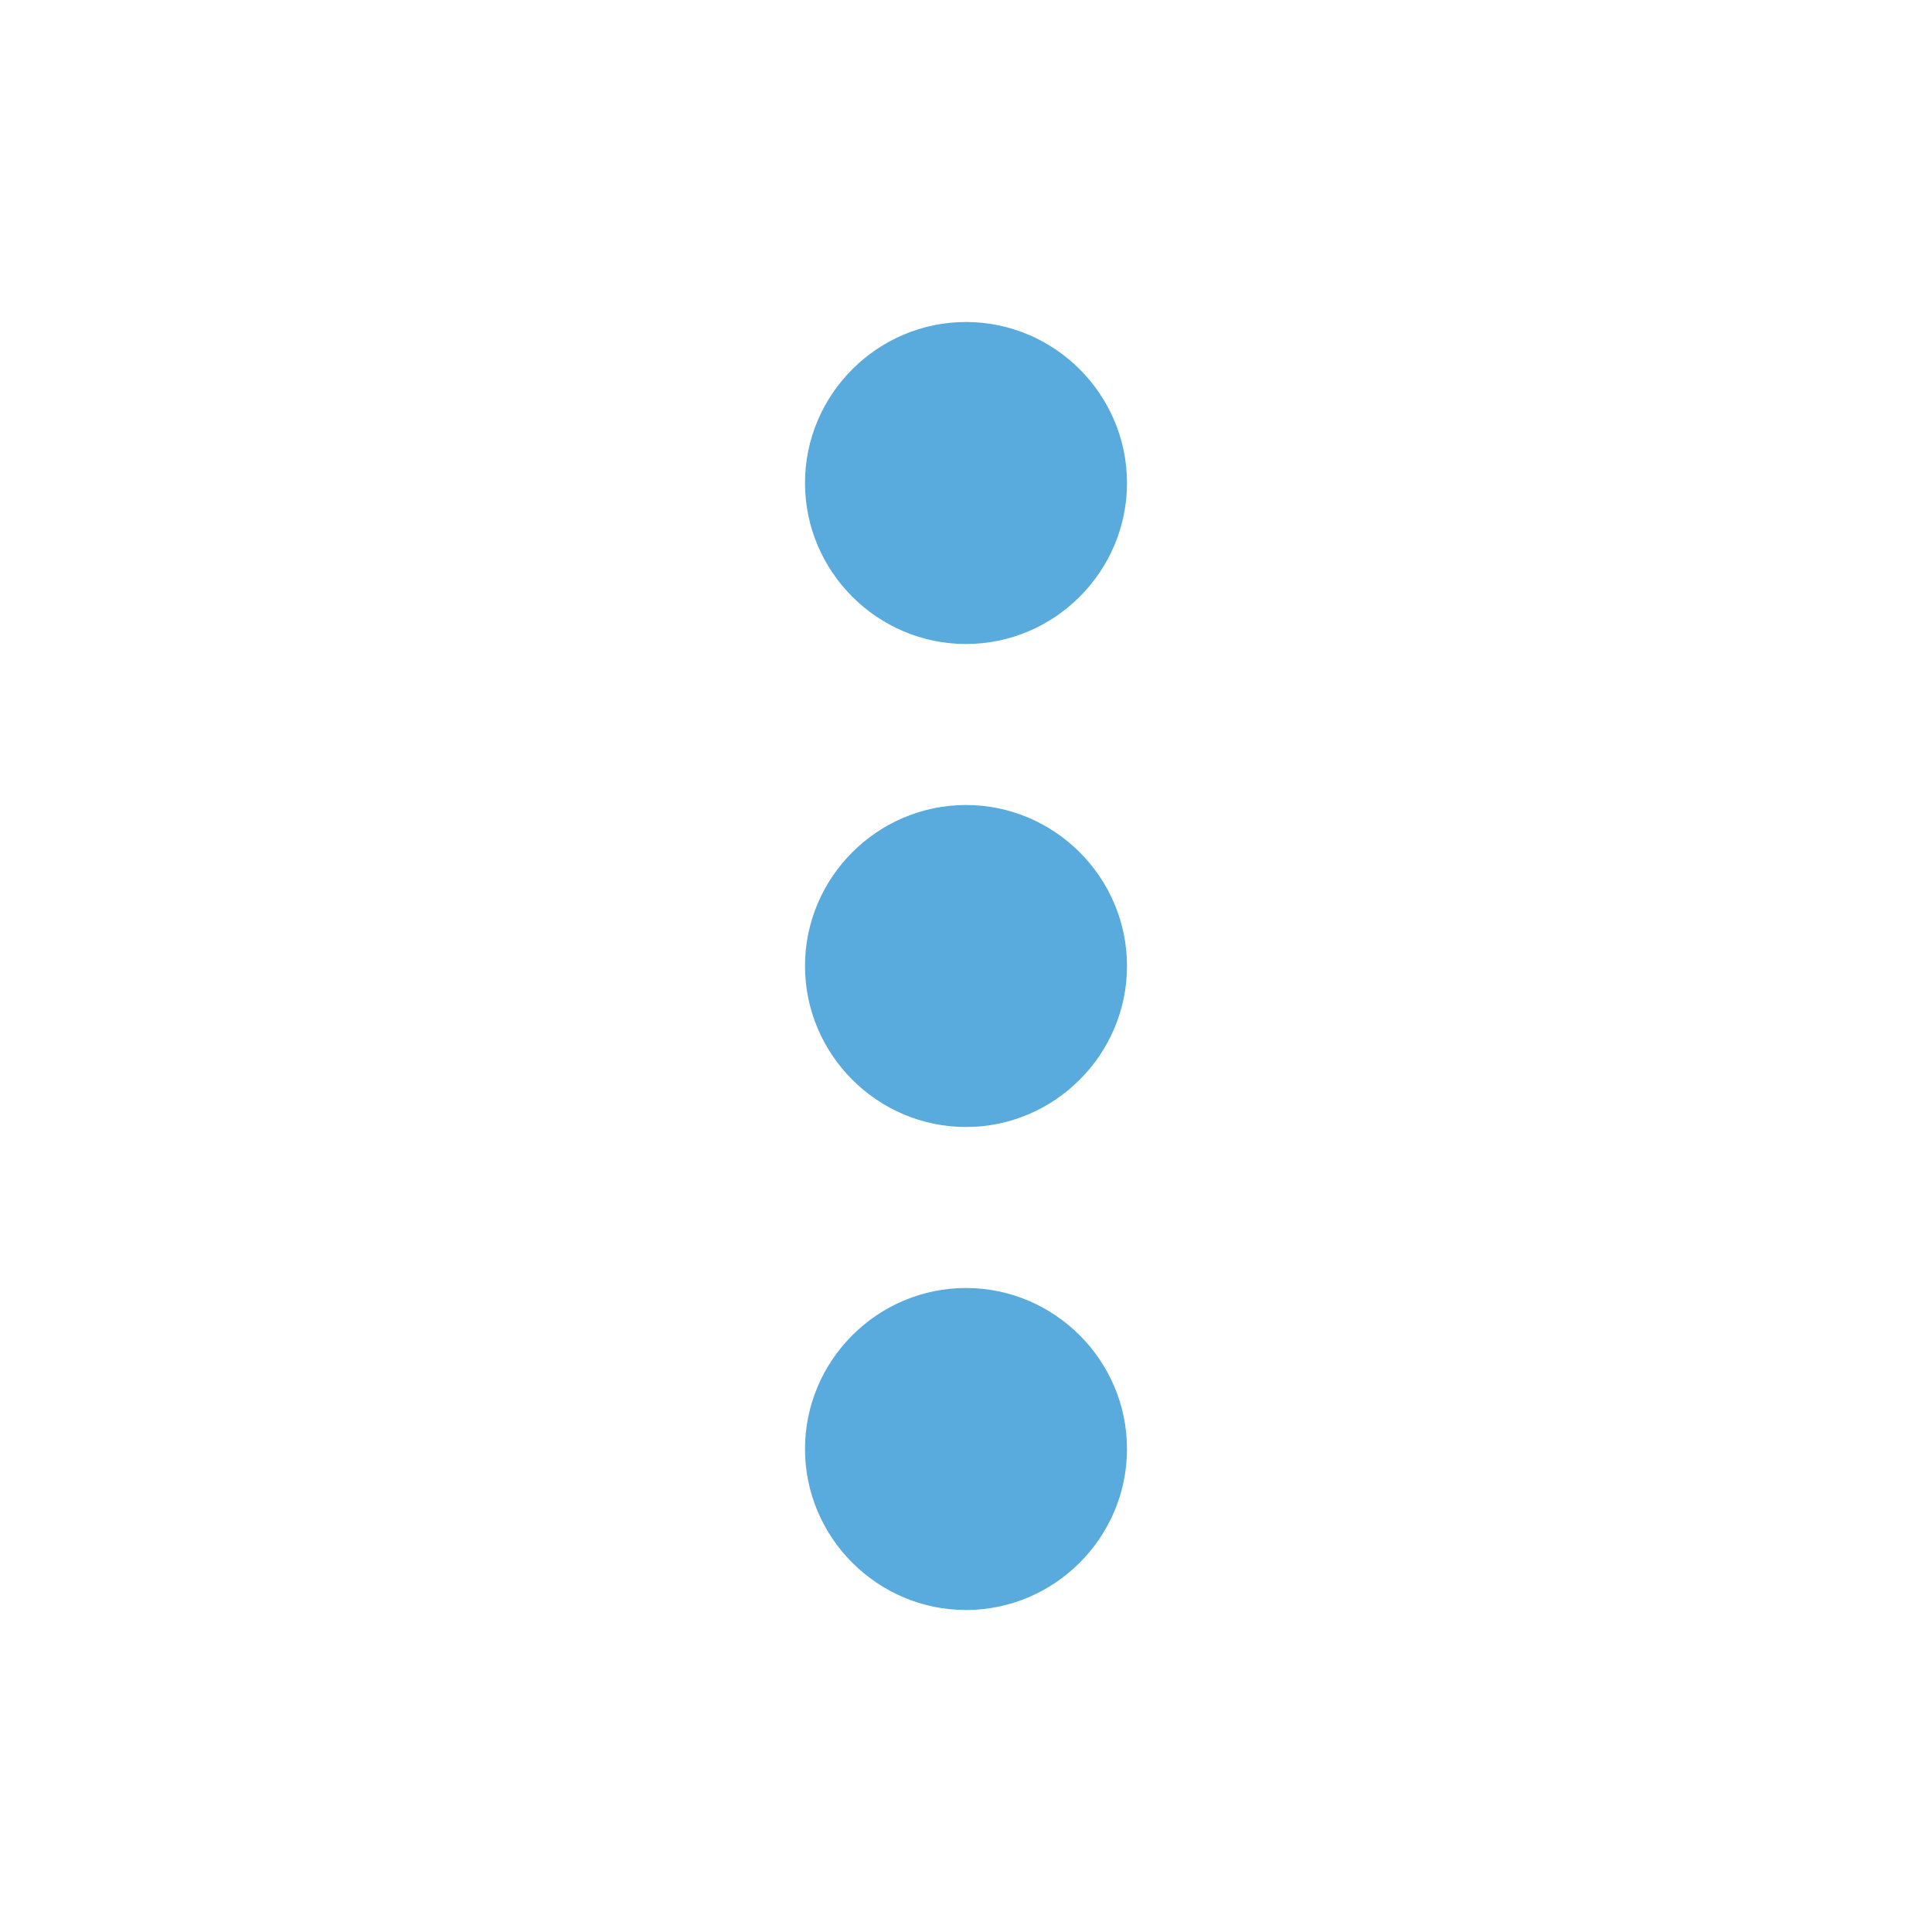
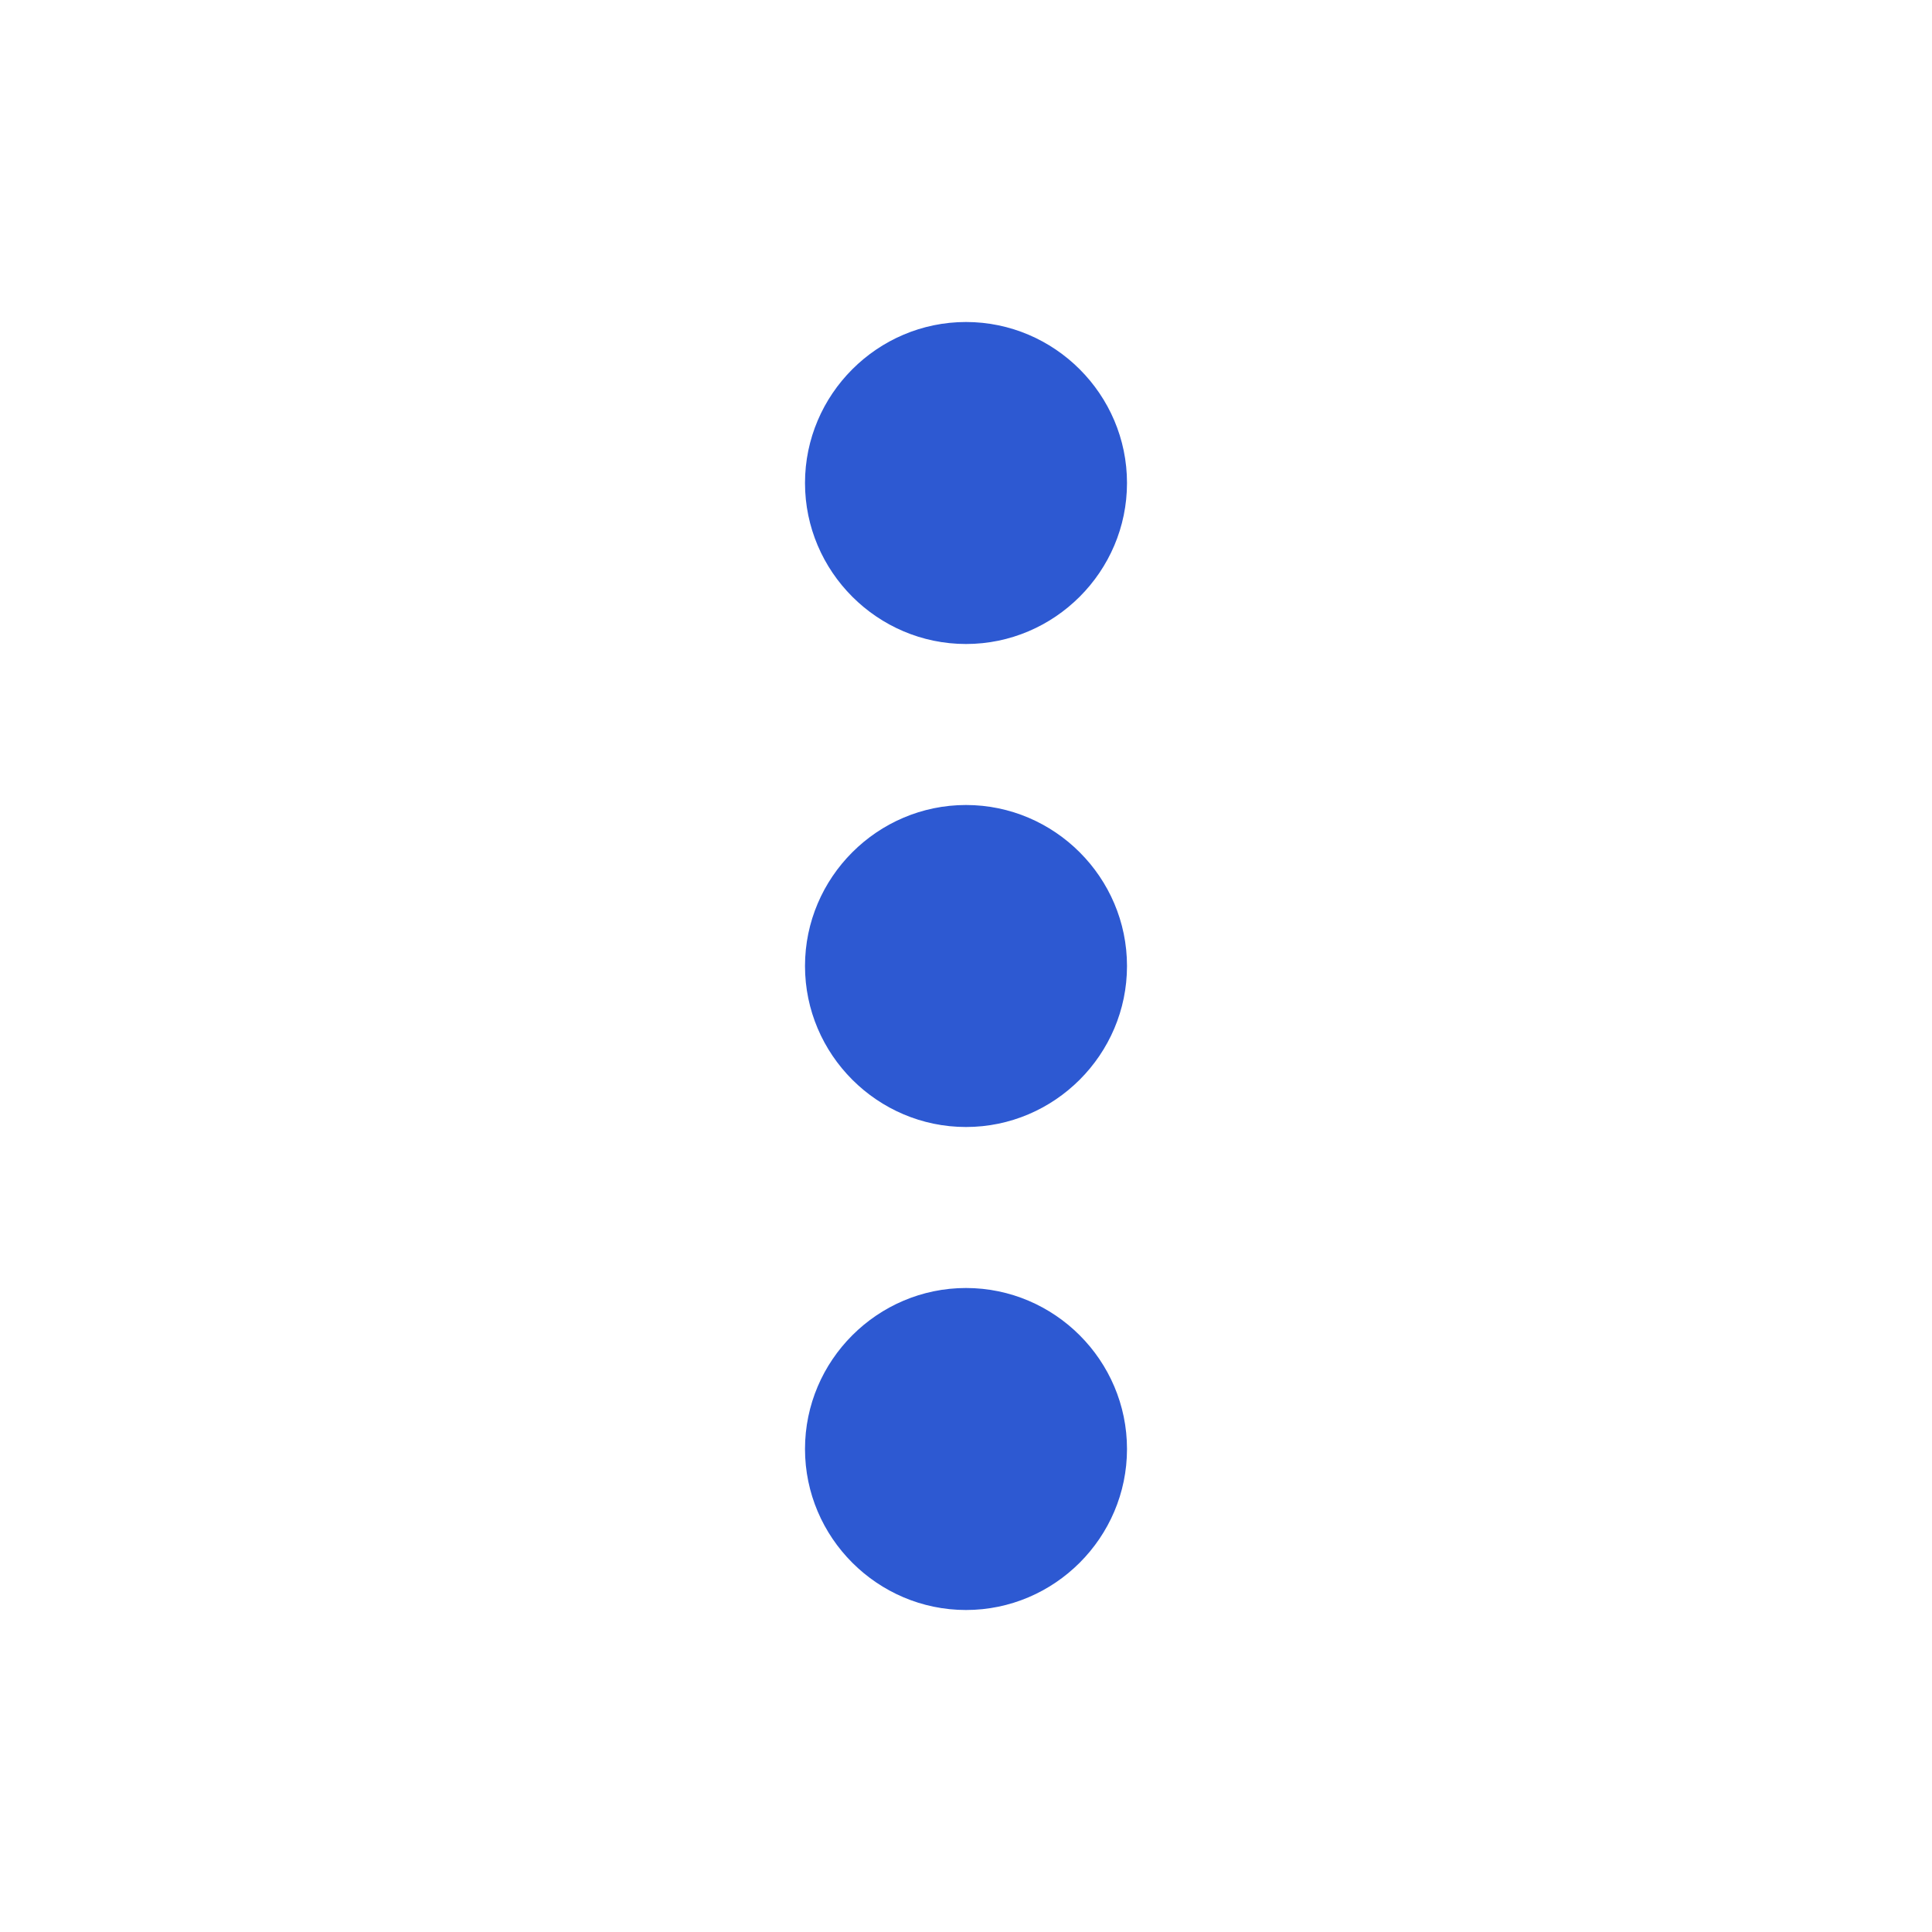
<svg xmlns="http://www.w3.org/2000/svg" width="24px" height="24px" viewBox="0 0 24 24" version="1.1">
  <g id="Icon/More/Active" stroke="none" stroke-width="1" fill="none" fill-rule="evenodd">
    <g id="baseline-more_vert-24px">
      <polygon id="Path" points="0 0 24 0 24 24 0 24" />
-       <path d="M12,8 C13.1,8 14,7.1 14,6 C14,4.9 13.1,4 12,4 C10.9,4 10,4.9 10,6 C10,7.1 10.9,8 12,8 Z M12,10 C10.9,10 10,10.9 10,12 C10,13.1 10.9,14 12,14 C13.1,14 14,13.1 14,12 C14,10.9 13.1,10 12,10 Z M12,16 C10.9,16 10,16.9 10,18 C10,19.1 10.9,20 12,20 C13.1,20 14,19.1 14,18 C14,16.9 13.1,16 12,16 Z" id="Shape" fill="#59AADD" />
+       <path d="M12,8 C13.1,8 14,7.1 14,6 C14,4.9 13.1,4 12,4 C10.9,4 10,4.9 10,6 C10,7.1 10.9,8 12,8 Z M12,10 C10.9,10 10,10.9 10,12 C10,13.1 10.9,14 12,14 C13.1,14 14,13.1 14,12 C14,10.9 13.1,10 12,10 Z M12,16 C10.9,16 10,16.9 10,18 C10,19.1 10.9,20 12,20 C13.1,20 14,19.1 14,18 C14,16.9 13.1,16 12,16 Z" id="Shape" fill="#2D59D2" />
    </g>
  </g>
</svg>
